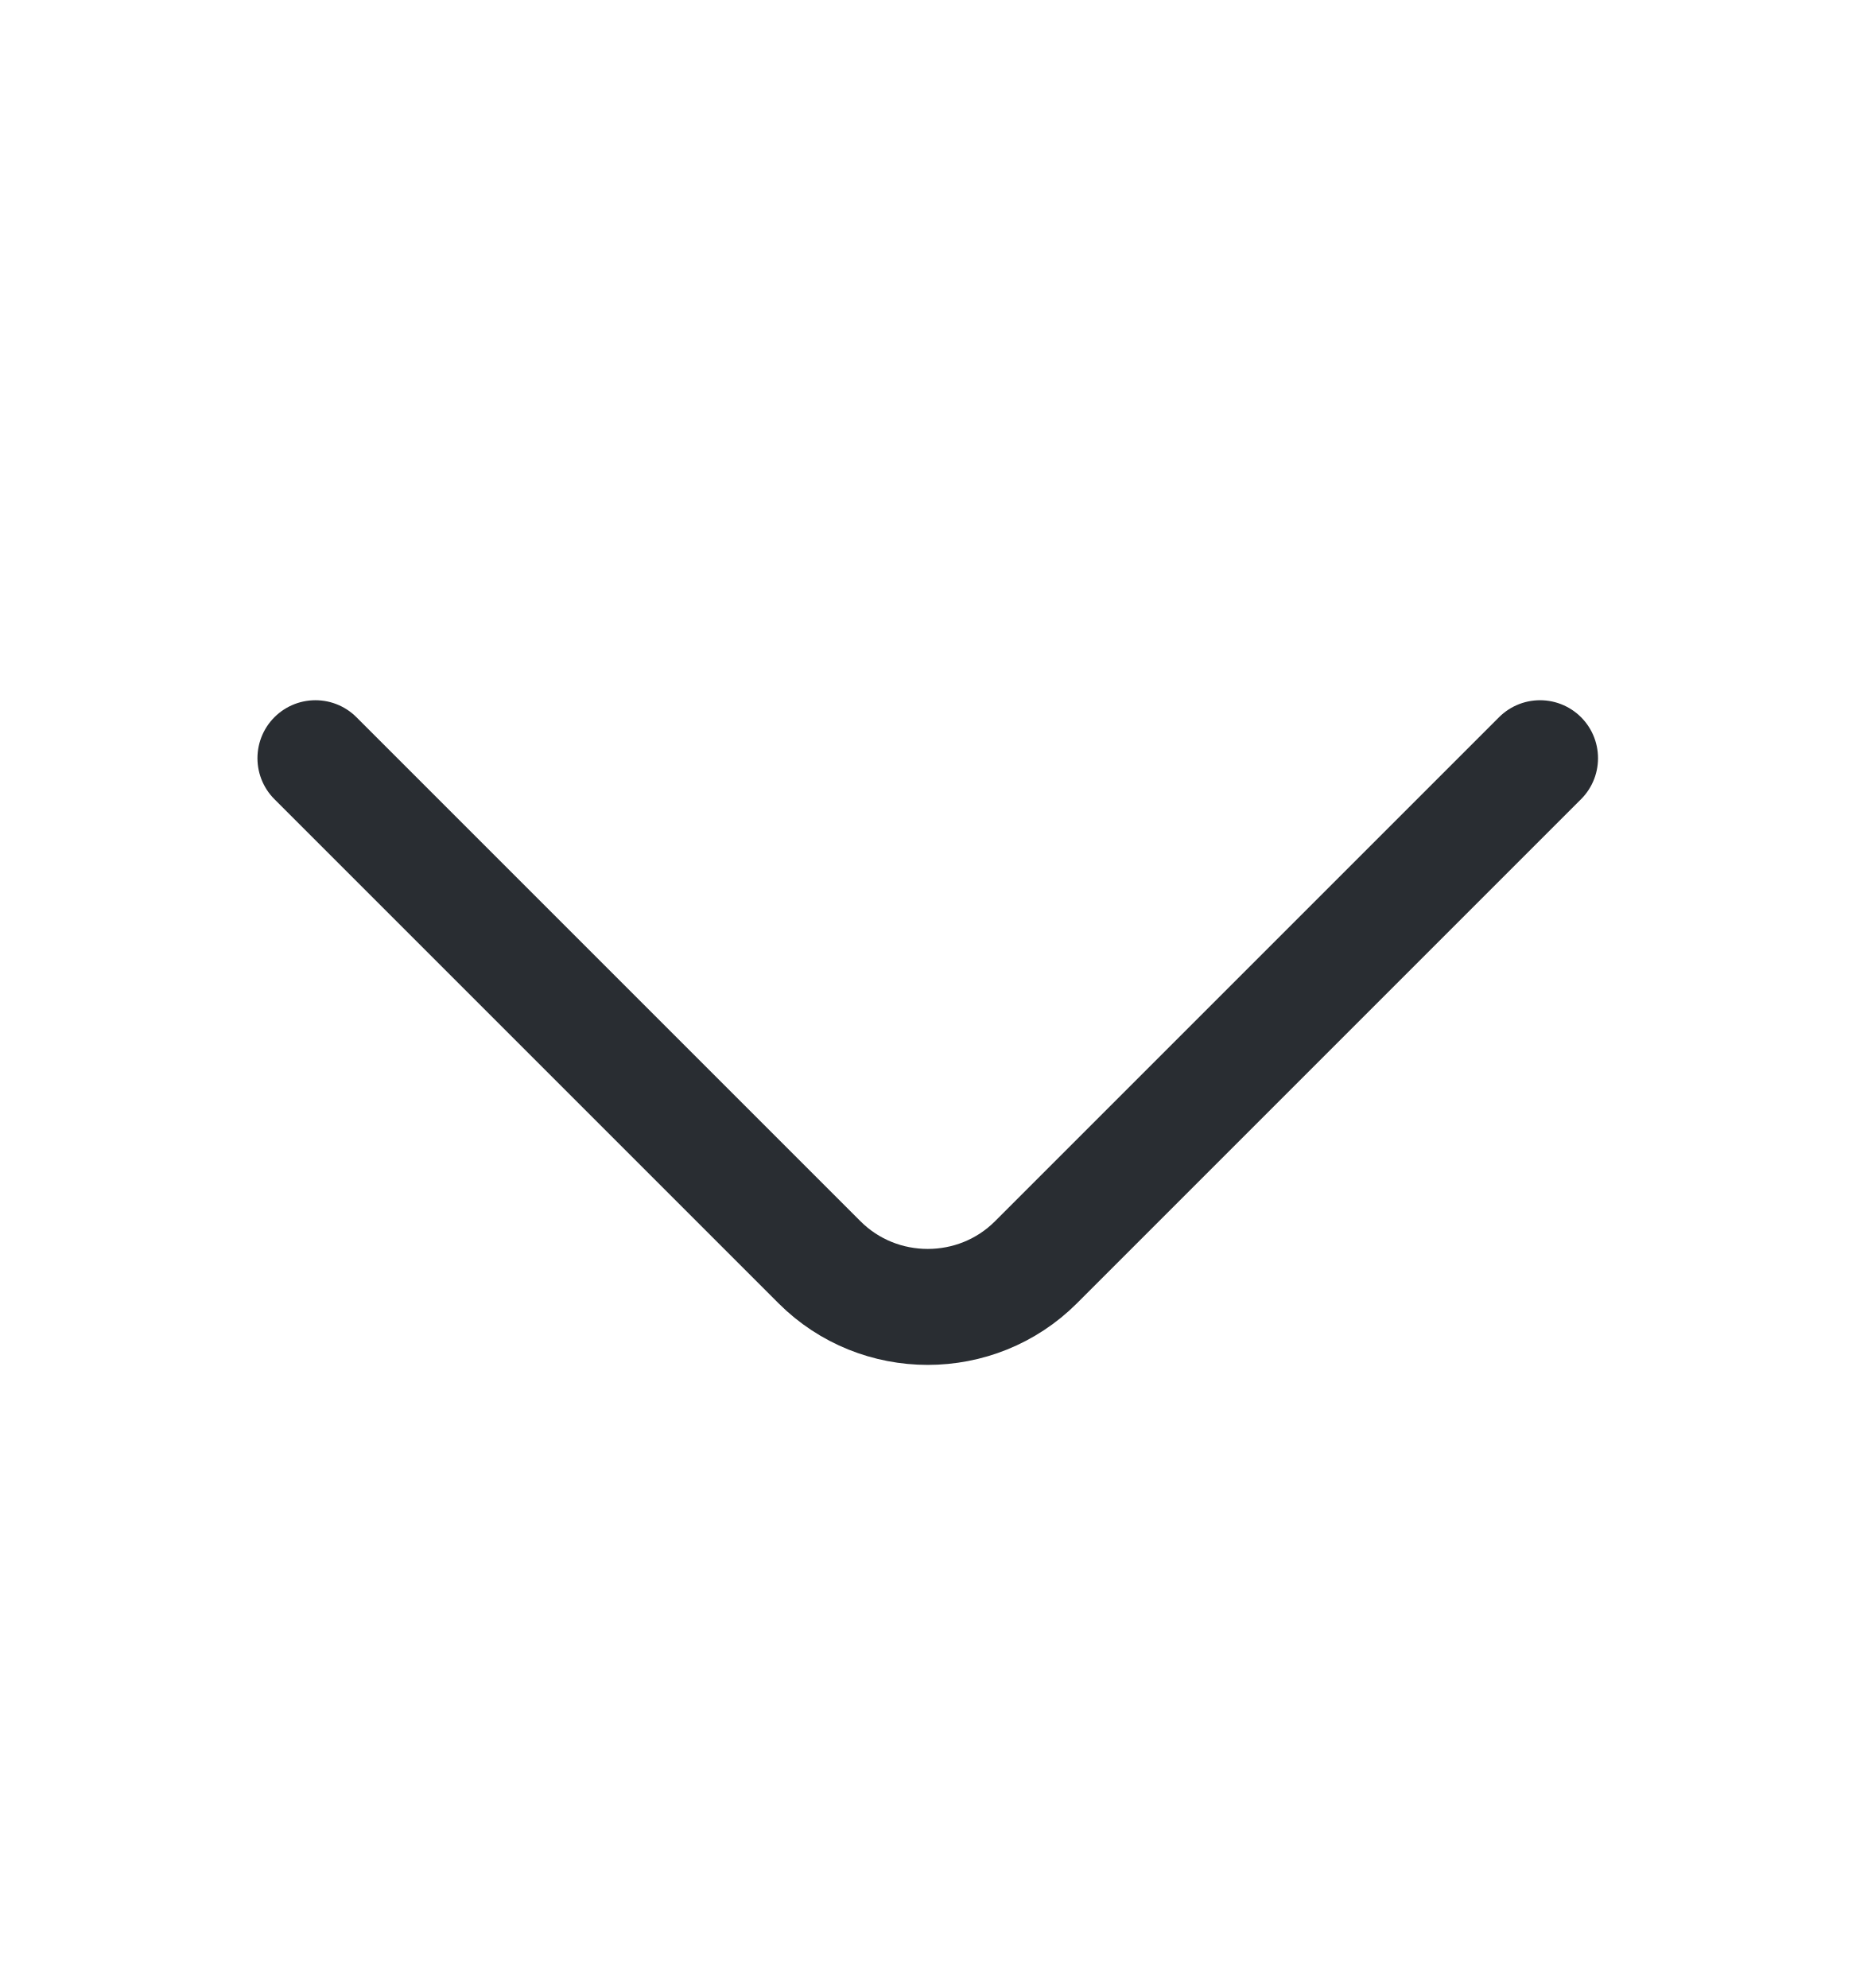
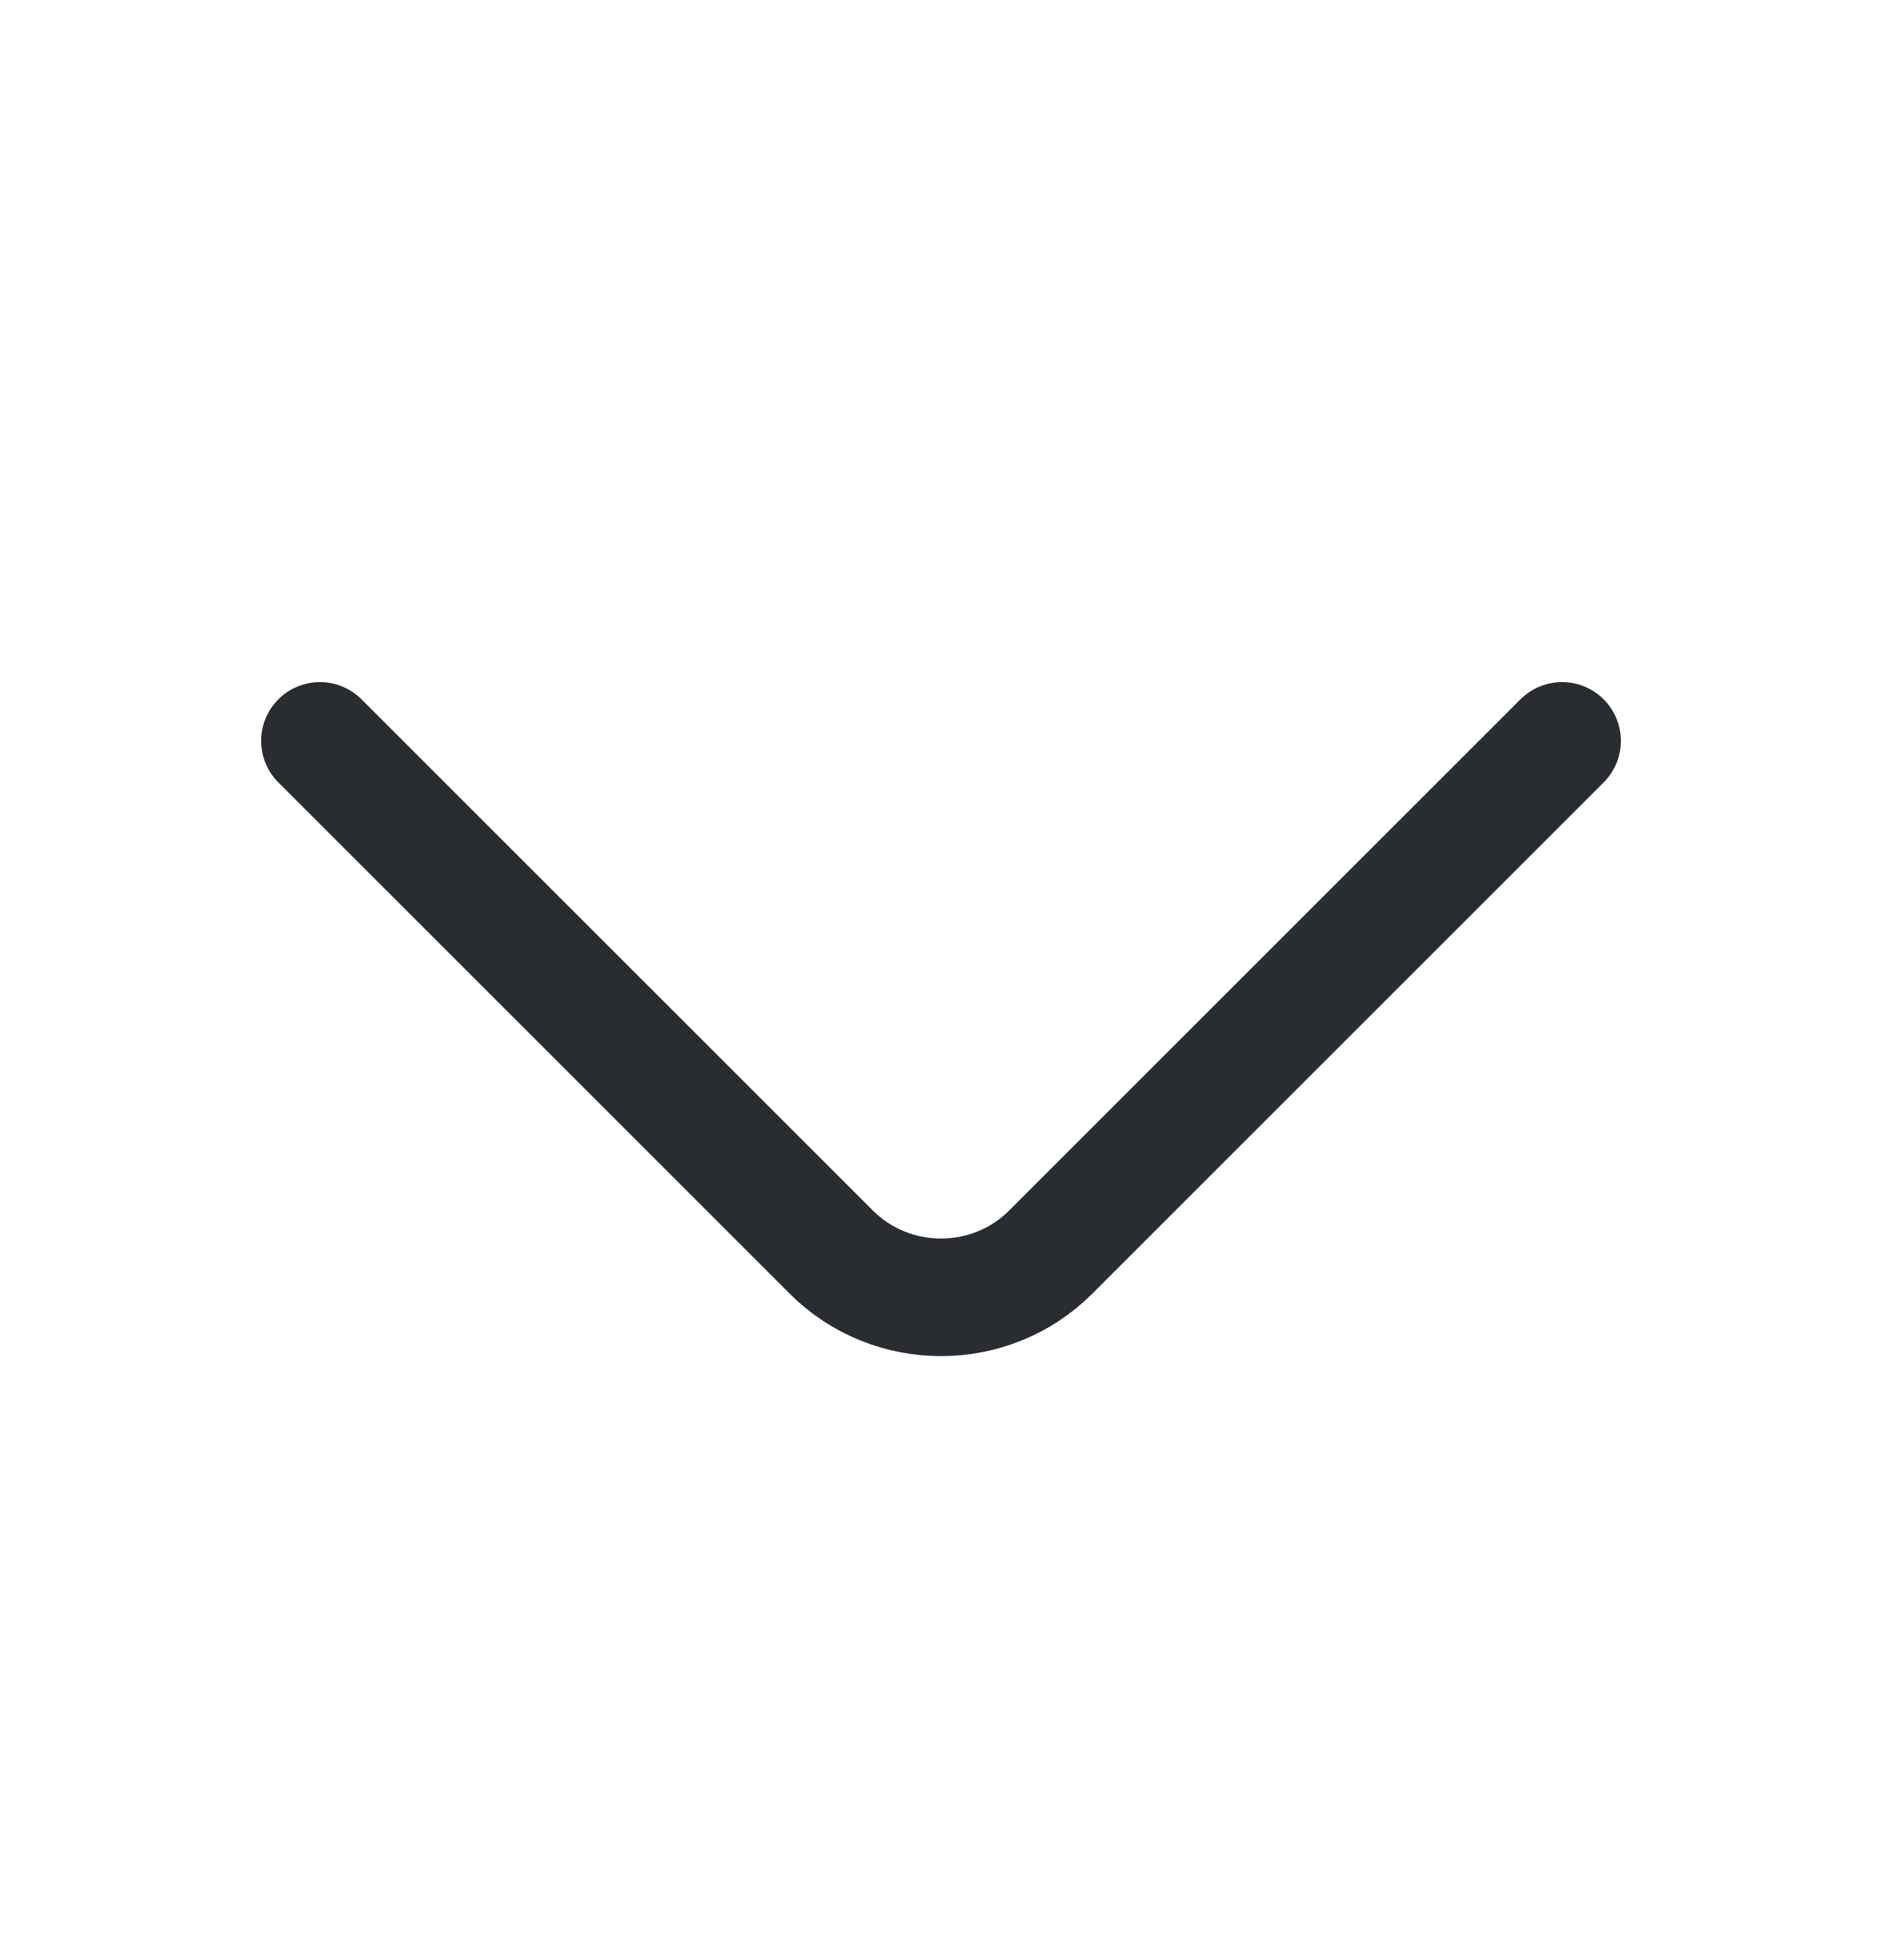
- <svg xmlns="http://www.w3.org/2000/svg" width="14" height="15" viewBox="0 0 24 25" fill="none">
+ <svg xmlns="http://www.w3.org/2000/svg" width="24" height="25" viewBox="0 0 24 25" fill="none">
  <path d="M19.92 9.45L13.4 15.97C12.63 16.74 11.37 16.74 10.6 15.97L4.08 9.45" stroke="#292D32" stroke-width="1.5" stroke-miterlimit="10" stroke-linecap="round" stroke-linejoin="round" />
</svg>
